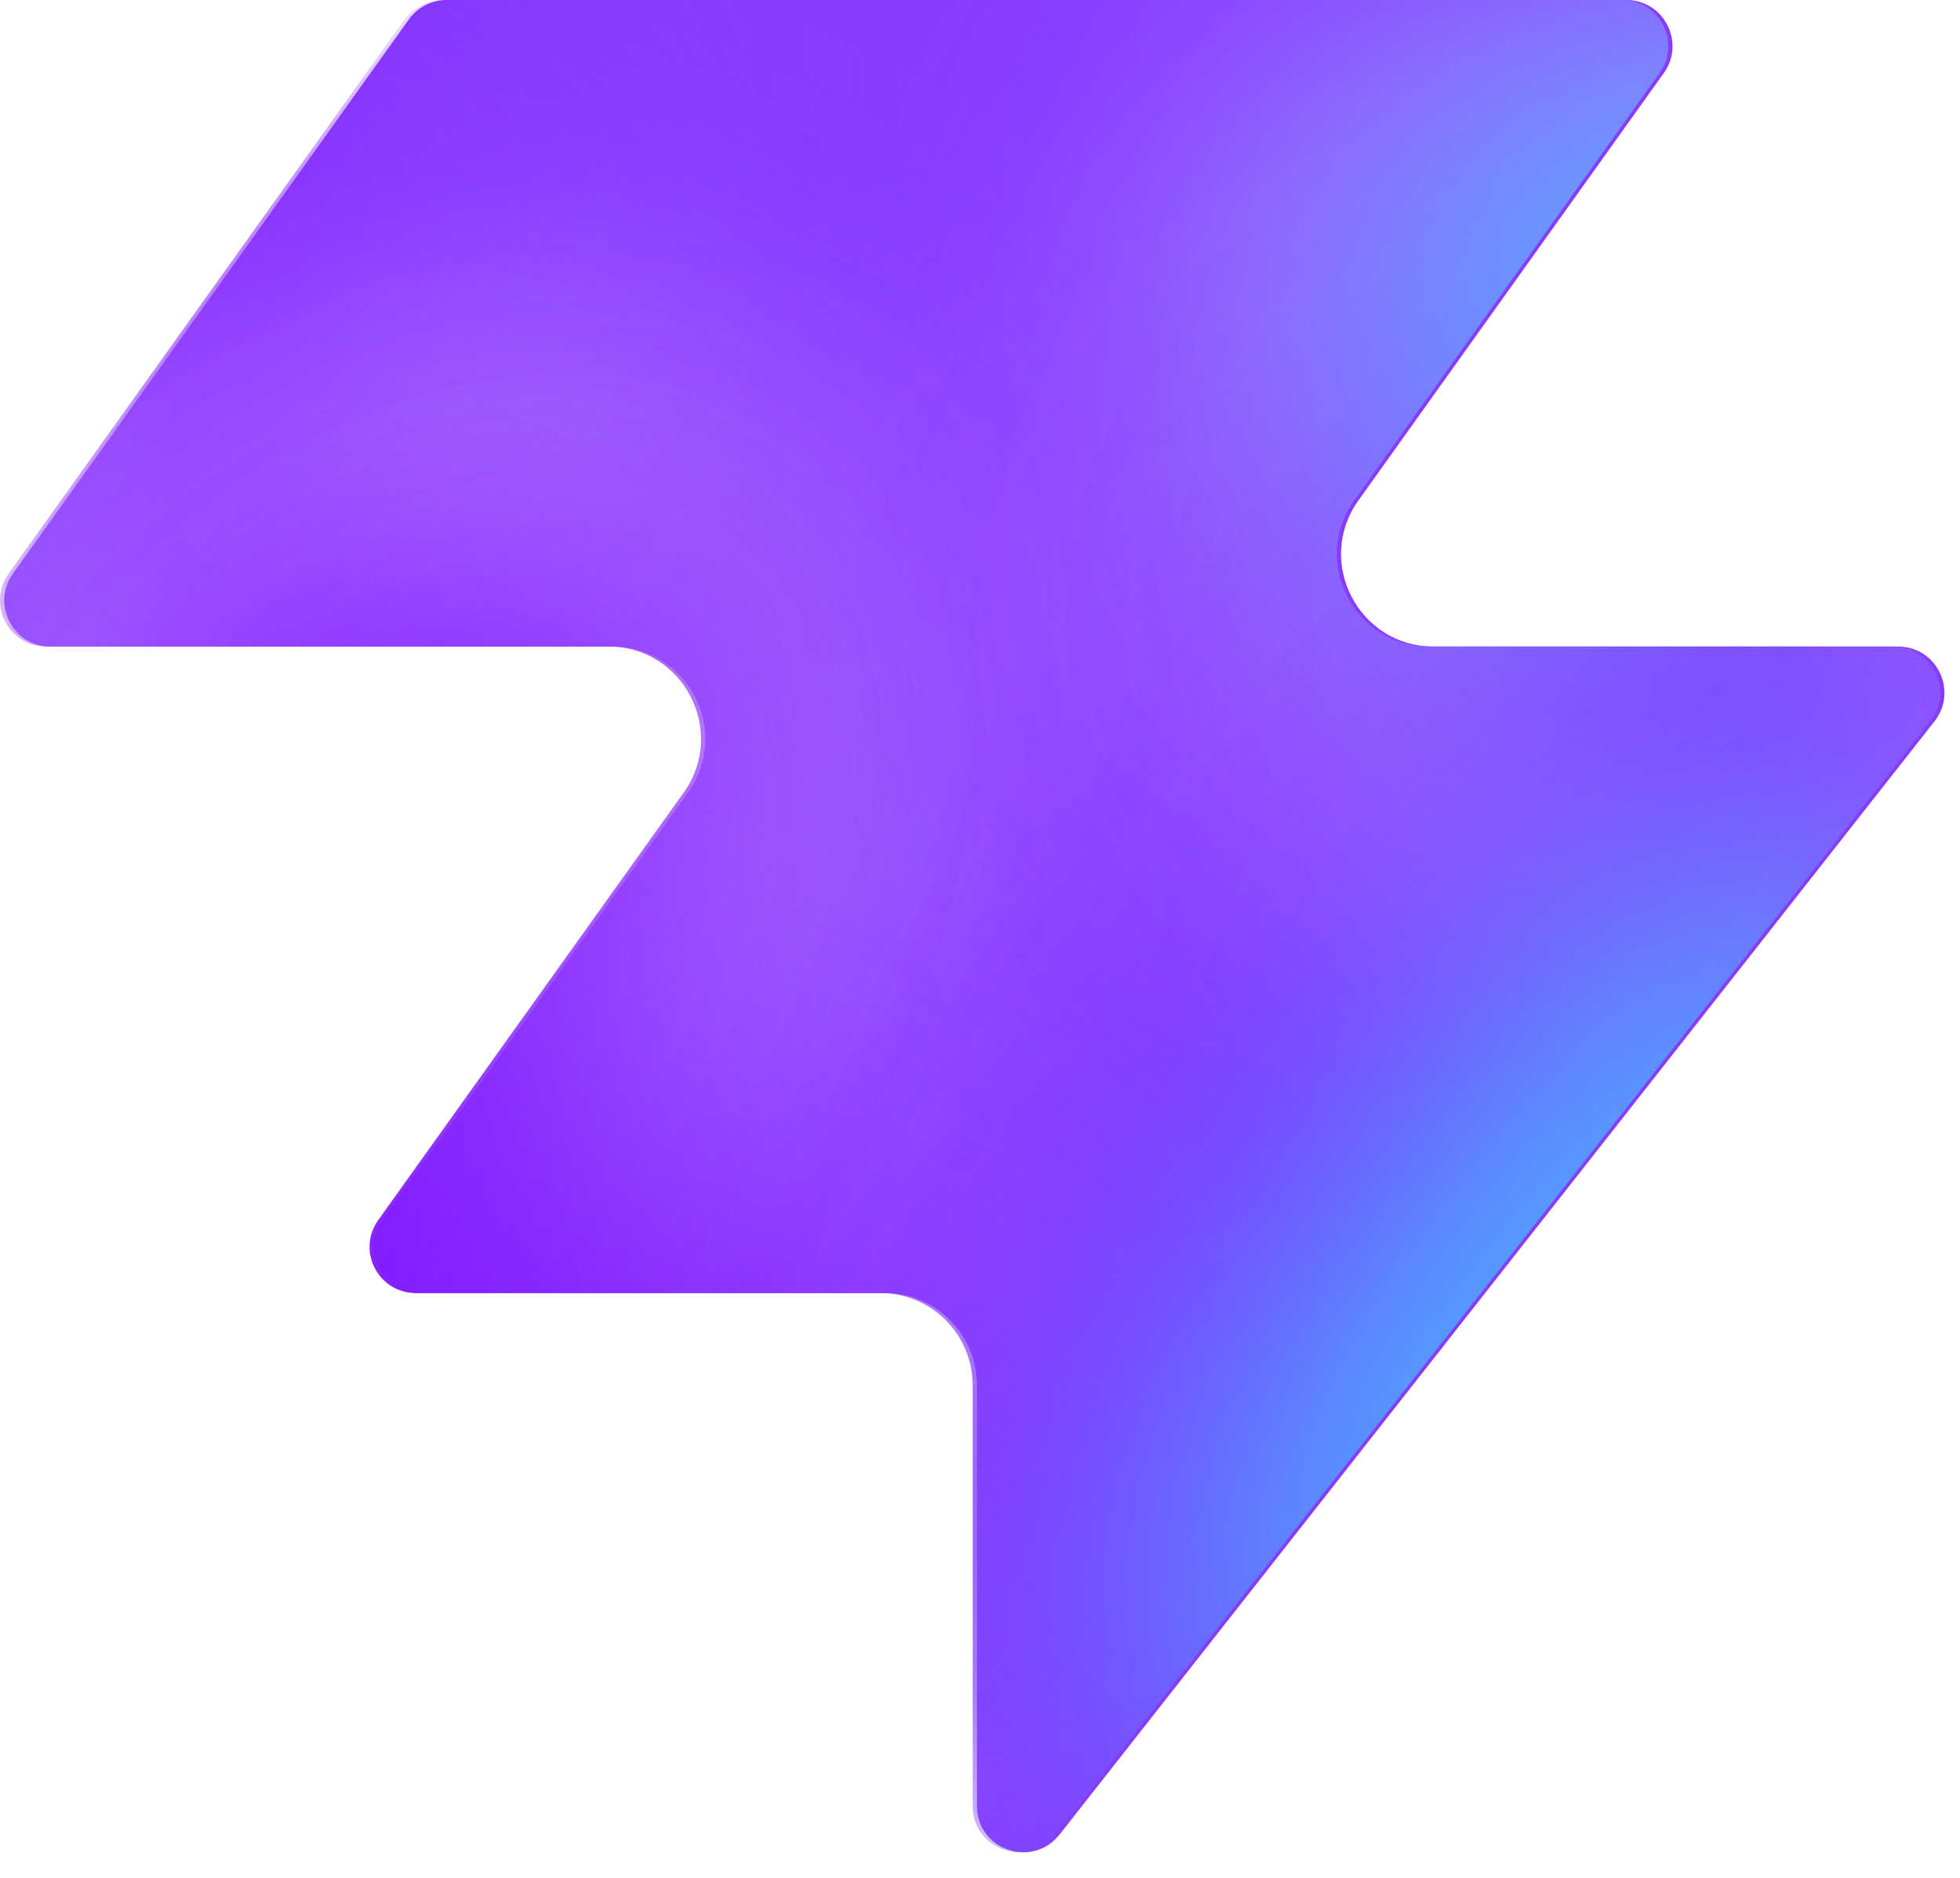
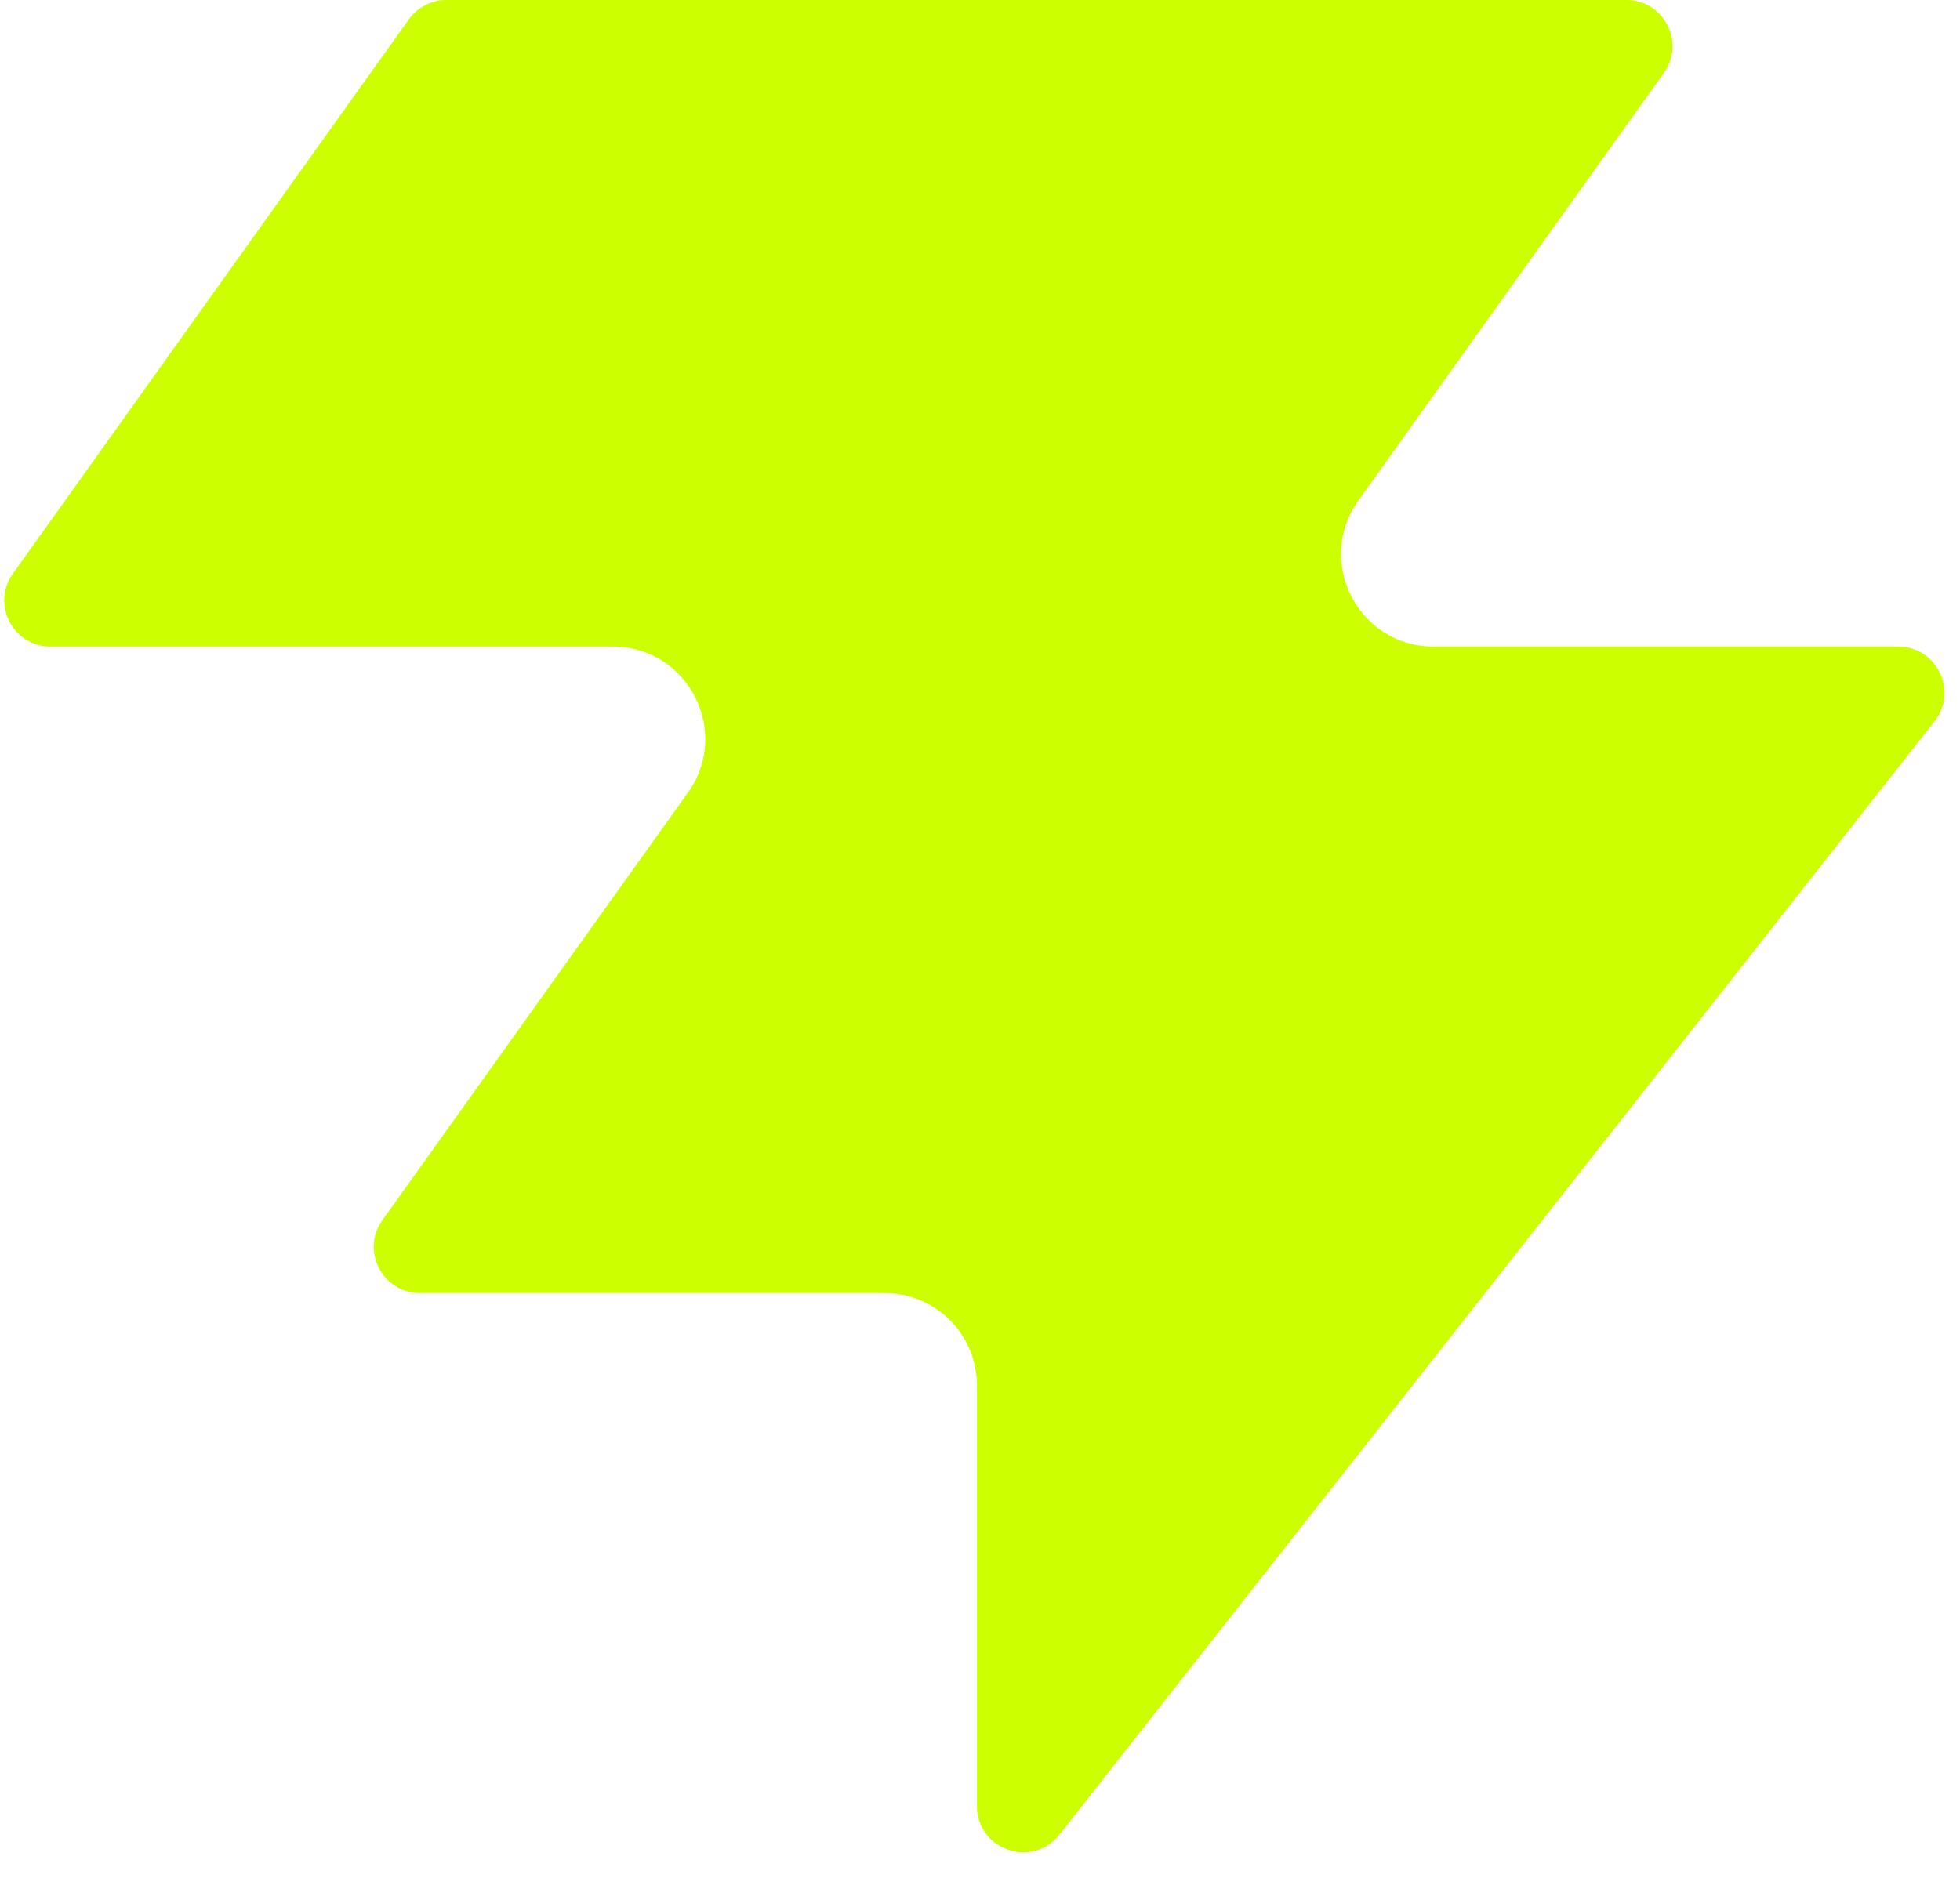
<svg xmlns="http://www.w3.org/2000/svg" width="48" height="46" fill="none" viewBox="0 0 48 46">
-   <path fill="#863bff" d="M25.946 44.938c-.664.845-2.021.375-2.021-.698V33.937a2.26 2.26 0 0 0-2.262-2.262H10.287c-.92 0-1.456-1.04-.92-1.788l7.48-10.471c1.07-1.497 0-3.578-1.842-3.578H1.237c-.92 0-1.456-1.04-.92-1.788L10.013.474c.214-.297.556-.474.92-.474h28.894c.92 0 1.456 1.04.92 1.788l-7.48 10.471c-1.07 1.498 0 3.579 1.842 3.579h11.377c.943 0 1.473 1.088.89 1.83L25.947 44.94z" style="fill:#863bff;fill:color(display-p3 .525 .23 1);fill-opacity:1" />
-   <mask id="a" width="48" height="46" x="0" y="0" maskUnits="userSpaceOnUse" style="mask-type:alpha">
-     <path fill="#000" d="M25.842 44.938c-.664.844-2.021.375-2.021-.698V33.937a2.26 2.26 0 0 0-2.262-2.262H10.183c-.92 0-1.456-1.04-.92-1.788l7.48-10.471c1.07-1.498 0-3.579-1.842-3.579H1.133c-.92 0-1.456-1.04-.92-1.787L9.91.473c.214-.297.556-.474.92-.474h28.894c.92 0 1.456 1.04.92 1.788l-7.48 10.471c-1.07 1.498 0 3.578 1.842 3.578h11.377c.943 0 1.473 1.088.89 1.832L25.843 44.94z" style="fill:#000;fill-opacity:1" />
+   <path fill="#CCFF00" d="M25.946 44.938c-.664.845-2.021.375-2.021-.698V33.937a2.26 2.26 0 0 0-2.262-2.262H10.287c-.92 0-1.456-1.04-.92-1.788l7.48-10.471c1.07-1.497 0-3.578-1.842-3.578H1.237c-.92 0-1.456-1.04-.92-1.788L10.013.474c.214-.297.556-.474.92-.474h28.894c.92 0 1.456 1.04.92 1.788l-7.48 10.471c-1.07 1.498 0 3.579 1.842 3.579h11.377c.943 0 1.473 1.088.89 1.83L25.947 44.94z" />
+   <mask id="a" width="48" height="46" x="0" y="0" maskUnits="userSpaceOnUse">
+     <path fill="#000" d="M25.842 44.938c-.664.844-2.021.375-2.021-.698V33.937a2.26 2.26 0 0 0-2.262-2.262H10.183c-.92 0-1.456-1.04-.92-1.788l7.48-10.471c1.07-1.498 0-3.579-1.842-3.579H1.133c-.92 0-1.456-1.04-.92-1.787L9.91.473c.214-.297.556-.474.92-.474h28.894c.92 0 1.456 1.04.92 1.788l-7.48 10.471c-1.07 1.498 0 3.578 1.842 3.578h11.377c.943 0 1.473 1.088.89 1.832L25.843 44.94z" />
  </mask>
  <g mask="url(#a)">
    <g filter="url(#b)">
-       <ellipse cx="5.508" cy="14.704" fill="#ede6ff" rx="5.508" ry="14.704" style="fill:#ede6ff;fill:color(display-p3 .927 .903 1);fill-opacity:1" transform="matrix(.00324 1 1 -.00324 -4.47 31.516)" />
+       <ellipse cx="5.508" cy="14.704" fill="#F5FFCC" rx="5.508" ry="14.704" transform="matrix(.00324 1 1 -.00324 -4.47 31.516)" />
    </g>
    <g filter="url(#c)">
-       <ellipse cx="10.399" cy="29.851" fill="#ede6ff" rx="10.399" ry="29.851" style="fill:#ede6ff;fill:color(display-p3 .927 .903 1);fill-opacity:1" transform="matrix(.00324 1 1 -.00324 -39.328 7.883)" />
+       <ellipse cx="10.399" cy="29.851" fill="#F5FFCC" rx="10.399" ry="29.851" transform="matrix(.00324 1 1 -.00324 -39.328 7.883)" />
    </g>
    <g filter="url(#d)">
-       <ellipse cx="5.508" cy="30.487" fill="#7e14ff" rx="5.508" ry="30.487" style="fill:#7e14ff;fill:color(display-p3 .492 .077 1);fill-opacity:1" transform="rotate(89.814 -25.913 -14.639)scale(1 -1)" />
+       <ellipse cx="5.508" cy="30.487" fill="#A6D900" rx="5.508" ry="30.487" transform="rotate(89.814 -25.913 -14.639)scale(1 -1)" />
    </g>
    <g filter="url(#e)">
-       <ellipse cx="5.508" cy="30.599" fill="#7e14ff" rx="5.508" ry="30.599" style="fill:#7e14ff;fill:color(display-p3 .492 .077 1);fill-opacity:1" transform="rotate(89.814 -32.644 -3.334)scale(1 -1)" />
+       <ellipse cx="5.508" cy="30.599" fill="#A6D900" rx="5.508" ry="30.599" transform="rotate(89.814 -32.644 -3.334)scale(1 -1)" />
    </g>
    <g filter="url(#f)">
-       <ellipse cx="5.508" cy="30.599" fill="#7e14ff" rx="5.508" ry="30.599" style="fill:#7e14ff;fill:color(display-p3 .492 .077 1);fill-opacity:1" transform="matrix(.00324 1 1 -.00324 -34.34 30.47)" />
+       <ellipse cx="5.508" cy="30.599" fill="#A6D900" rx="5.508" ry="30.599" transform="matrix(.00324 1 1 -.00324 -34.34 30.47)" />
    </g>
    <g filter="url(#g)">
-       <ellipse cx="14.072" cy="22.078" fill="#ede6ff" rx="14.072" ry="22.078" style="fill:#ede6ff;fill:color(display-p3 .927 .903 1);fill-opacity:1" transform="rotate(93.35 24.506 48.493)scale(-1 1)" />
+       <ellipse cx="14.072" cy="22.078" fill="#F5FFCC" rx="14.072" ry="22.078" transform="rotate(93.35 24.506 48.493)scale(-1 1)" />
    </g>
    <g filter="url(#h)">
-       <ellipse cx="3.47" cy="21.501" fill="#7e14ff" rx="3.47" ry="21.501" style="fill:#7e14ff;fill:color(display-p3 .492 .077 1);fill-opacity:1" transform="rotate(89.009 28.708 47.59)scale(-1 1)" />
+       <ellipse cx="3.47" cy="21.501" fill="#A6D900" rx="3.47" ry="21.501" transform="rotate(89.009 28.708 47.59)scale(-1 1)" />
    </g>
    <g filter="url(#i)">
-       <ellipse cx="3.47" cy="21.501" fill="#7e14ff" rx="3.47" ry="21.501" style="fill:#7e14ff;fill:color(display-p3 .492 .077 1);fill-opacity:1" transform="rotate(89.009 28.708 47.59)scale(-1 1)" />
+       <ellipse cx="3.47" cy="21.501" fill="#A6D900" rx="3.47" ry="21.501" transform="rotate(89.009 28.708 47.59)scale(-1 1)" />
    </g>
    <g filter="url(#j)">
-       <ellipse cx=".387" cy="8.972" fill="#7e14ff" rx="4.407" ry="29.108" style="fill:#7e14ff;fill:color(display-p3 .492 .077 1);fill-opacity:1" transform="rotate(39.51 .387 8.972)" />
+       <ellipse cx=".387" cy="8.972" fill="#A6D900" rx="4.407" ry="29.108" transform="rotate(39.51 .387 8.972)" />
    </g>
    <g filter="url(#k)">
-       <ellipse cx="47.523" cy="-6.092" fill="#7e14ff" rx="4.407" ry="29.108" style="fill:#7e14ff;fill:color(display-p3 .492 .077 1);fill-opacity:1" transform="rotate(37.892 47.523 -6.092)" />
+       <ellipse cx="47.523" cy="-6.092" fill="#A6D900" rx="4.407" ry="29.108" transform="rotate(37.892 47.523 -6.092)" />
    </g>
    <g filter="url(#l)">
-       <ellipse cx="41.412" cy="6.333" fill="#47bfff" rx="5.971" ry="9.665" style="fill:#47bfff;fill:color(display-p3 .28 .748 1);fill-opacity:1" transform="rotate(37.892 41.412 6.333)" />
+       <ellipse cx="41.412" cy="6.333" fill="#E5FF66" rx="5.971" ry="9.665" transform="rotate(37.892 41.412 6.333)" />
    </g>
    <g filter="url(#m)">
-       <ellipse cx="-1.879" cy="38.332" fill="#7e14ff" rx="4.407" ry="29.108" style="fill:#7e14ff;fill:color(display-p3 .492 .077 1);fill-opacity:1" transform="rotate(37.892 -1.88 38.332)" />
+       <ellipse cx="-1.879" cy="38.332" fill="#A6D900" rx="4.407" ry="29.108" transform="rotate(37.892 -1.88 38.332)" />
    </g>
    <g filter="url(#n)">
-       <ellipse cx="-1.879" cy="38.332" fill="#7e14ff" rx="4.407" ry="29.108" style="fill:#7e14ff;fill:color(display-p3 .492 .077 1);fill-opacity:1" transform="rotate(37.892 -1.88 38.332)" />
+       <ellipse cx="-1.879" cy="38.332" fill="#A6D900" rx="4.407" ry="29.108" transform="rotate(37.892 -1.88 38.332)" />
    </g>
    <g filter="url(#o)">
-       <ellipse cx="35.651" cy="29.907" fill="#7e14ff" rx="4.407" ry="29.108" style="fill:#7e14ff;fill:color(display-p3 .492 .077 1);fill-opacity:1" transform="rotate(37.892 35.651 29.907)" />
+       <ellipse cx="35.651" cy="29.907" fill="#A6D900" rx="4.407" ry="29.108" transform="rotate(37.892 35.651 29.907)" />
    </g>
    <g filter="url(#p)">
-       <ellipse cx="38.418" cy="32.4" fill="#47bfff" rx="5.971" ry="15.297" style="fill:#47bfff;fill:color(display-p3 .28 .748 1);fill-opacity:1" transform="rotate(37.892 38.418 32.4)" />
+       <ellipse cx="38.418" cy="32.4" fill="#E5FF66" rx="5.971" ry="15.297" transform="rotate(37.892 38.418 32.4)" />
    </g>
  </g>
  <defs>
    <filter id="b" width="60.045" height="41.654" x="-19.77" y="16.149" color-interpolation-filters="sRGB" filterUnits="userSpaceOnUse">
      <feFlood flood-opacity="0" result="BackgroundImageFix" />
      <feBlend in="SourceGraphic" in2="BackgroundImageFix" result="shape" />
      <feGaussianBlur result="effect1_foregroundBlur_2002_17158" stdDeviation="7.659" />
    </filter>
    <filter id="c" width="90.34" height="51.437" x="-54.613" y="-7.533" color-interpolation-filters="sRGB" filterUnits="userSpaceOnUse">
      <feFlood flood-opacity="0" result="BackgroundImageFix" />
      <feBlend in="SourceGraphic" in2="BackgroundImageFix" result="shape" />
      <feGaussianBlur result="effect1_foregroundBlur_2002_17158" stdDeviation="7.659" />
    </filter>
    <filter id="d" width="79.355" height="29.4" x="-49.64" y="2.03" color-interpolation-filters="sRGB" filterUnits="userSpaceOnUse">
      <feFlood flood-opacity="0" result="BackgroundImageFix" />
      <feBlend in="SourceGraphic" in2="BackgroundImageFix" result="shape" />
      <feGaussianBlur result="effect1_foregroundBlur_2002_17158" stdDeviation="4.596" />
    </filter>
    <filter id="e" width="79.579" height="29.4" x="-45.045" y="20.029" color-interpolation-filters="sRGB" filterUnits="userSpaceOnUse">
      <feFlood flood-opacity="0" result="BackgroundImageFix" />
      <feBlend in="SourceGraphic" in2="BackgroundImageFix" result="shape" />
      <feGaussianBlur result="effect1_foregroundBlur_2002_17158" stdDeviation="4.596" />
    </filter>
    <filter id="f" width="79.579" height="29.4" x="-43.513" y="21.178" color-interpolation-filters="sRGB" filterUnits="userSpaceOnUse">
      <feFlood flood-opacity="0" result="BackgroundImageFix" />
      <feBlend in="SourceGraphic" in2="BackgroundImageFix" result="shape" />
      <feGaussianBlur result="effect1_foregroundBlur_2002_17158" stdDeviation="4.596" />
    </filter>
    <filter id="g" width="74.749" height="58.852" x="15.756" y="-17.901" color-interpolation-filters="sRGB" filterUnits="userSpaceOnUse">
      <feFlood flood-opacity="0" result="BackgroundImageFix" />
      <feBlend in="SourceGraphic" in2="BackgroundImageFix" result="shape" />
      <feGaussianBlur result="effect1_foregroundBlur_2002_17158" stdDeviation="7.659" />
    </filter>
    <filter id="h" width="61.377" height="25.362" x="23.548" y="2.284" color-interpolation-filters="sRGB" filterUnits="userSpaceOnUse">
      <feFlood flood-opacity="0" result="BackgroundImageFix" />
      <feBlend in="SourceGraphic" in2="BackgroundImageFix" result="shape" />
      <feGaussianBlur result="effect1_foregroundBlur_2002_17158" stdDeviation="4.596" />
    </filter>
    <filter id="i" width="61.377" height="25.362" x="23.548" y="2.284" color-interpolation-filters="sRGB" filterUnits="userSpaceOnUse">
      <feFlood flood-opacity="0" result="BackgroundImageFix" />
      <feBlend in="SourceGraphic" in2="BackgroundImageFix" result="shape" />
      <feGaussianBlur result="effect1_foregroundBlur_2002_17158" stdDeviation="4.596" />
    </filter>
    <filter id="j" width="56.045" height="63.649" x="-27.636" y="-22.853" color-interpolation-filters="sRGB" filterUnits="userSpaceOnUse">
      <feFlood flood-opacity="0" result="BackgroundImageFix" />
      <feBlend in="SourceGraphic" in2="BackgroundImageFix" result="shape" />
      <feGaussianBlur result="effect1_foregroundBlur_2002_17158" stdDeviation="4.596" />
    </filter>
    <filter id="k" width="54.814" height="64.646" x="20.116" y="-38.415" color-interpolation-filters="sRGB" filterUnits="userSpaceOnUse">
      <feFlood flood-opacity="0" result="BackgroundImageFix" />
      <feBlend in="SourceGraphic" in2="BackgroundImageFix" result="shape" />
      <feGaussianBlur result="effect1_foregroundBlur_2002_17158" stdDeviation="4.596" />
    </filter>
    <filter id="l" width="33.541" height="35.313" x="24.641" y="-11.323" color-interpolation-filters="sRGB" filterUnits="userSpaceOnUse">
      <feFlood flood-opacity="0" result="BackgroundImageFix" />
      <feBlend in="SourceGraphic" in2="BackgroundImageFix" result="shape" />
      <feGaussianBlur result="effect1_foregroundBlur_2002_17158" stdDeviation="4.596" />
    </filter>
    <filter id="m" width="54.814" height="64.646" x="-29.286" y="6.009" color-interpolation-filters="sRGB" filterUnits="userSpaceOnUse">
      <feFlood flood-opacity="0" result="BackgroundImageFix" />
      <feBlend in="SourceGraphic" in2="BackgroundImageFix" result="shape" />
      <feGaussianBlur result="effect1_foregroundBlur_2002_17158" stdDeviation="4.596" />
    </filter>
    <filter id="n" width="54.814" height="64.646" x="-29.286" y="6.009" color-interpolation-filters="sRGB" filterUnits="userSpaceOnUse">
      <feFlood flood-opacity="0" result="BackgroundImageFix" />
      <feBlend in="SourceGraphic" in2="BackgroundImageFix" result="shape" />
      <feGaussianBlur result="effect1_foregroundBlur_2002_17158" stdDeviation="4.596" />
    </filter>
    <filter id="o" width="54.814" height="64.646" x="8.244" y="-2.416" color-interpolation-filters="sRGB" filterUnits="userSpaceOnUse">
      <feFlood flood-opacity="0" result="BackgroundImageFix" />
      <feBlend in="SourceGraphic" in2="BackgroundImageFix" result="shape" />
      <feGaussianBlur result="effect1_foregroundBlur_2002_17158" stdDeviation="4.596" />
    </filter>
    <filter id="p" width="39.409" height="43.623" x="18.713" y="10.588" color-interpolation-filters="sRGB" filterUnits="userSpaceOnUse">
      <feFlood flood-opacity="0" result="BackgroundImageFix" />
      <feBlend in="SourceGraphic" in2="BackgroundImageFix" result="shape" />
      <feGaussianBlur result="effect1_foregroundBlur_2002_17158" stdDeviation="4.596" />
    </filter>
  </defs>
</svg>
